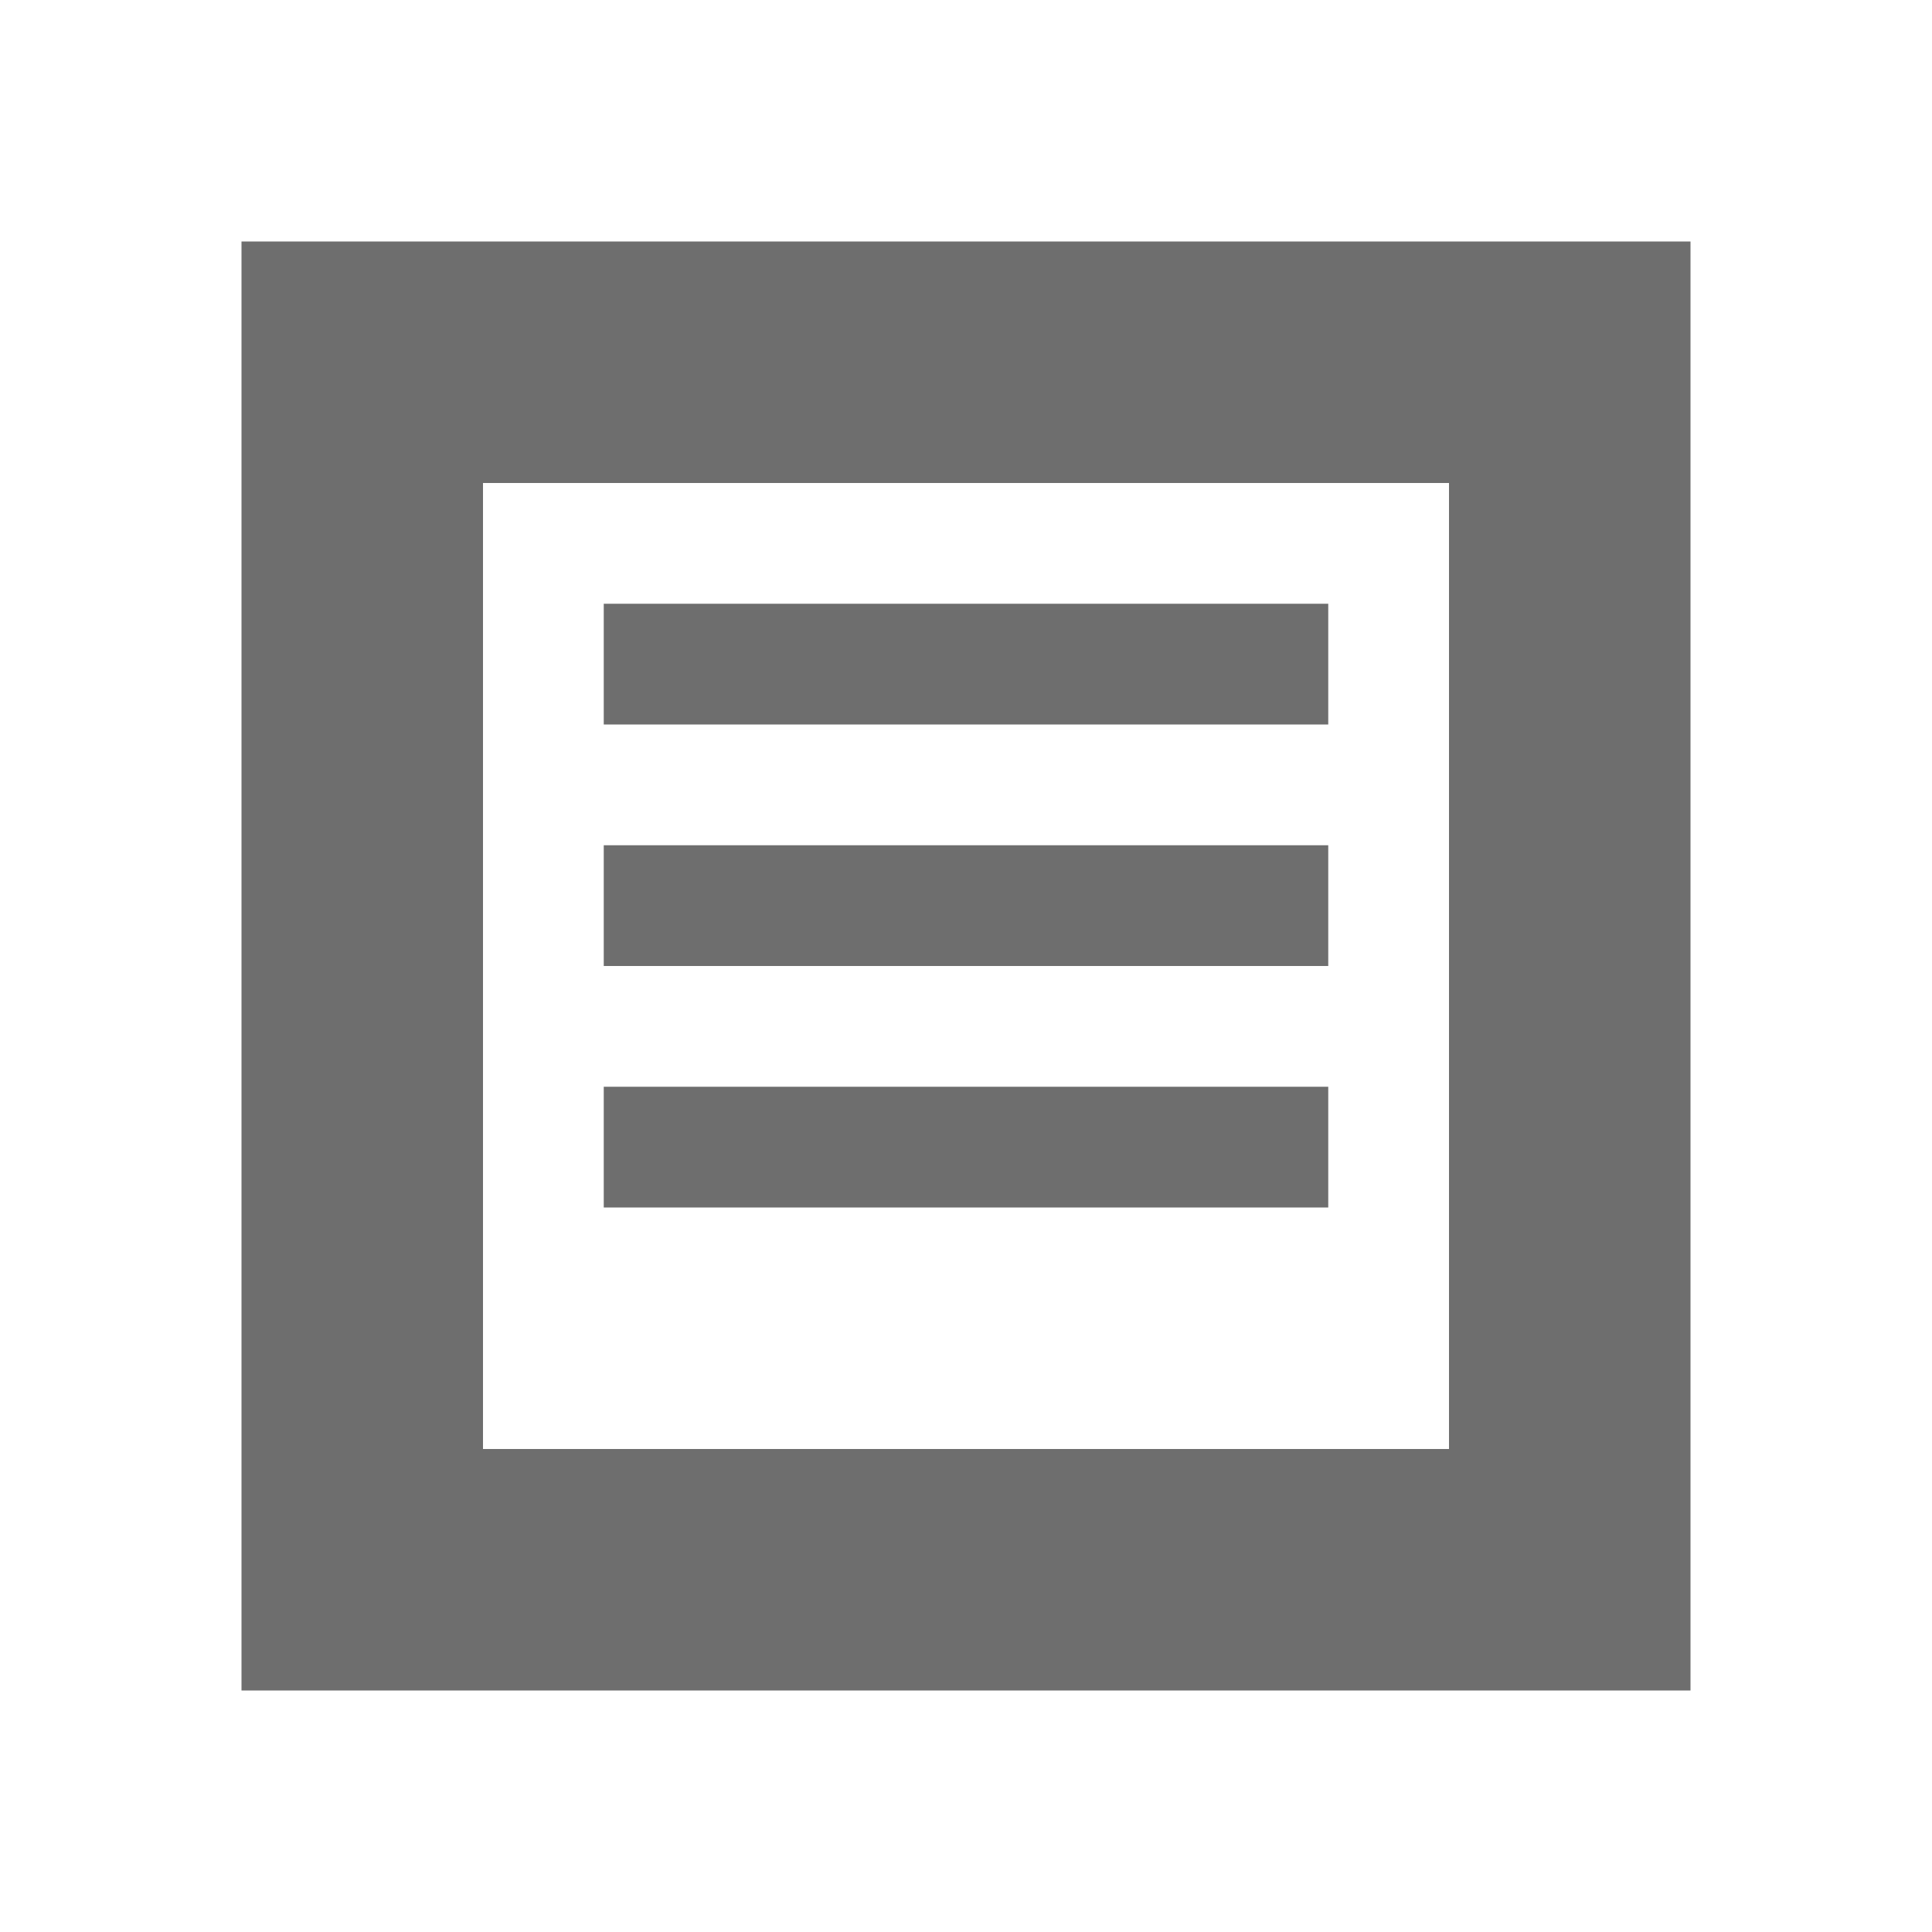
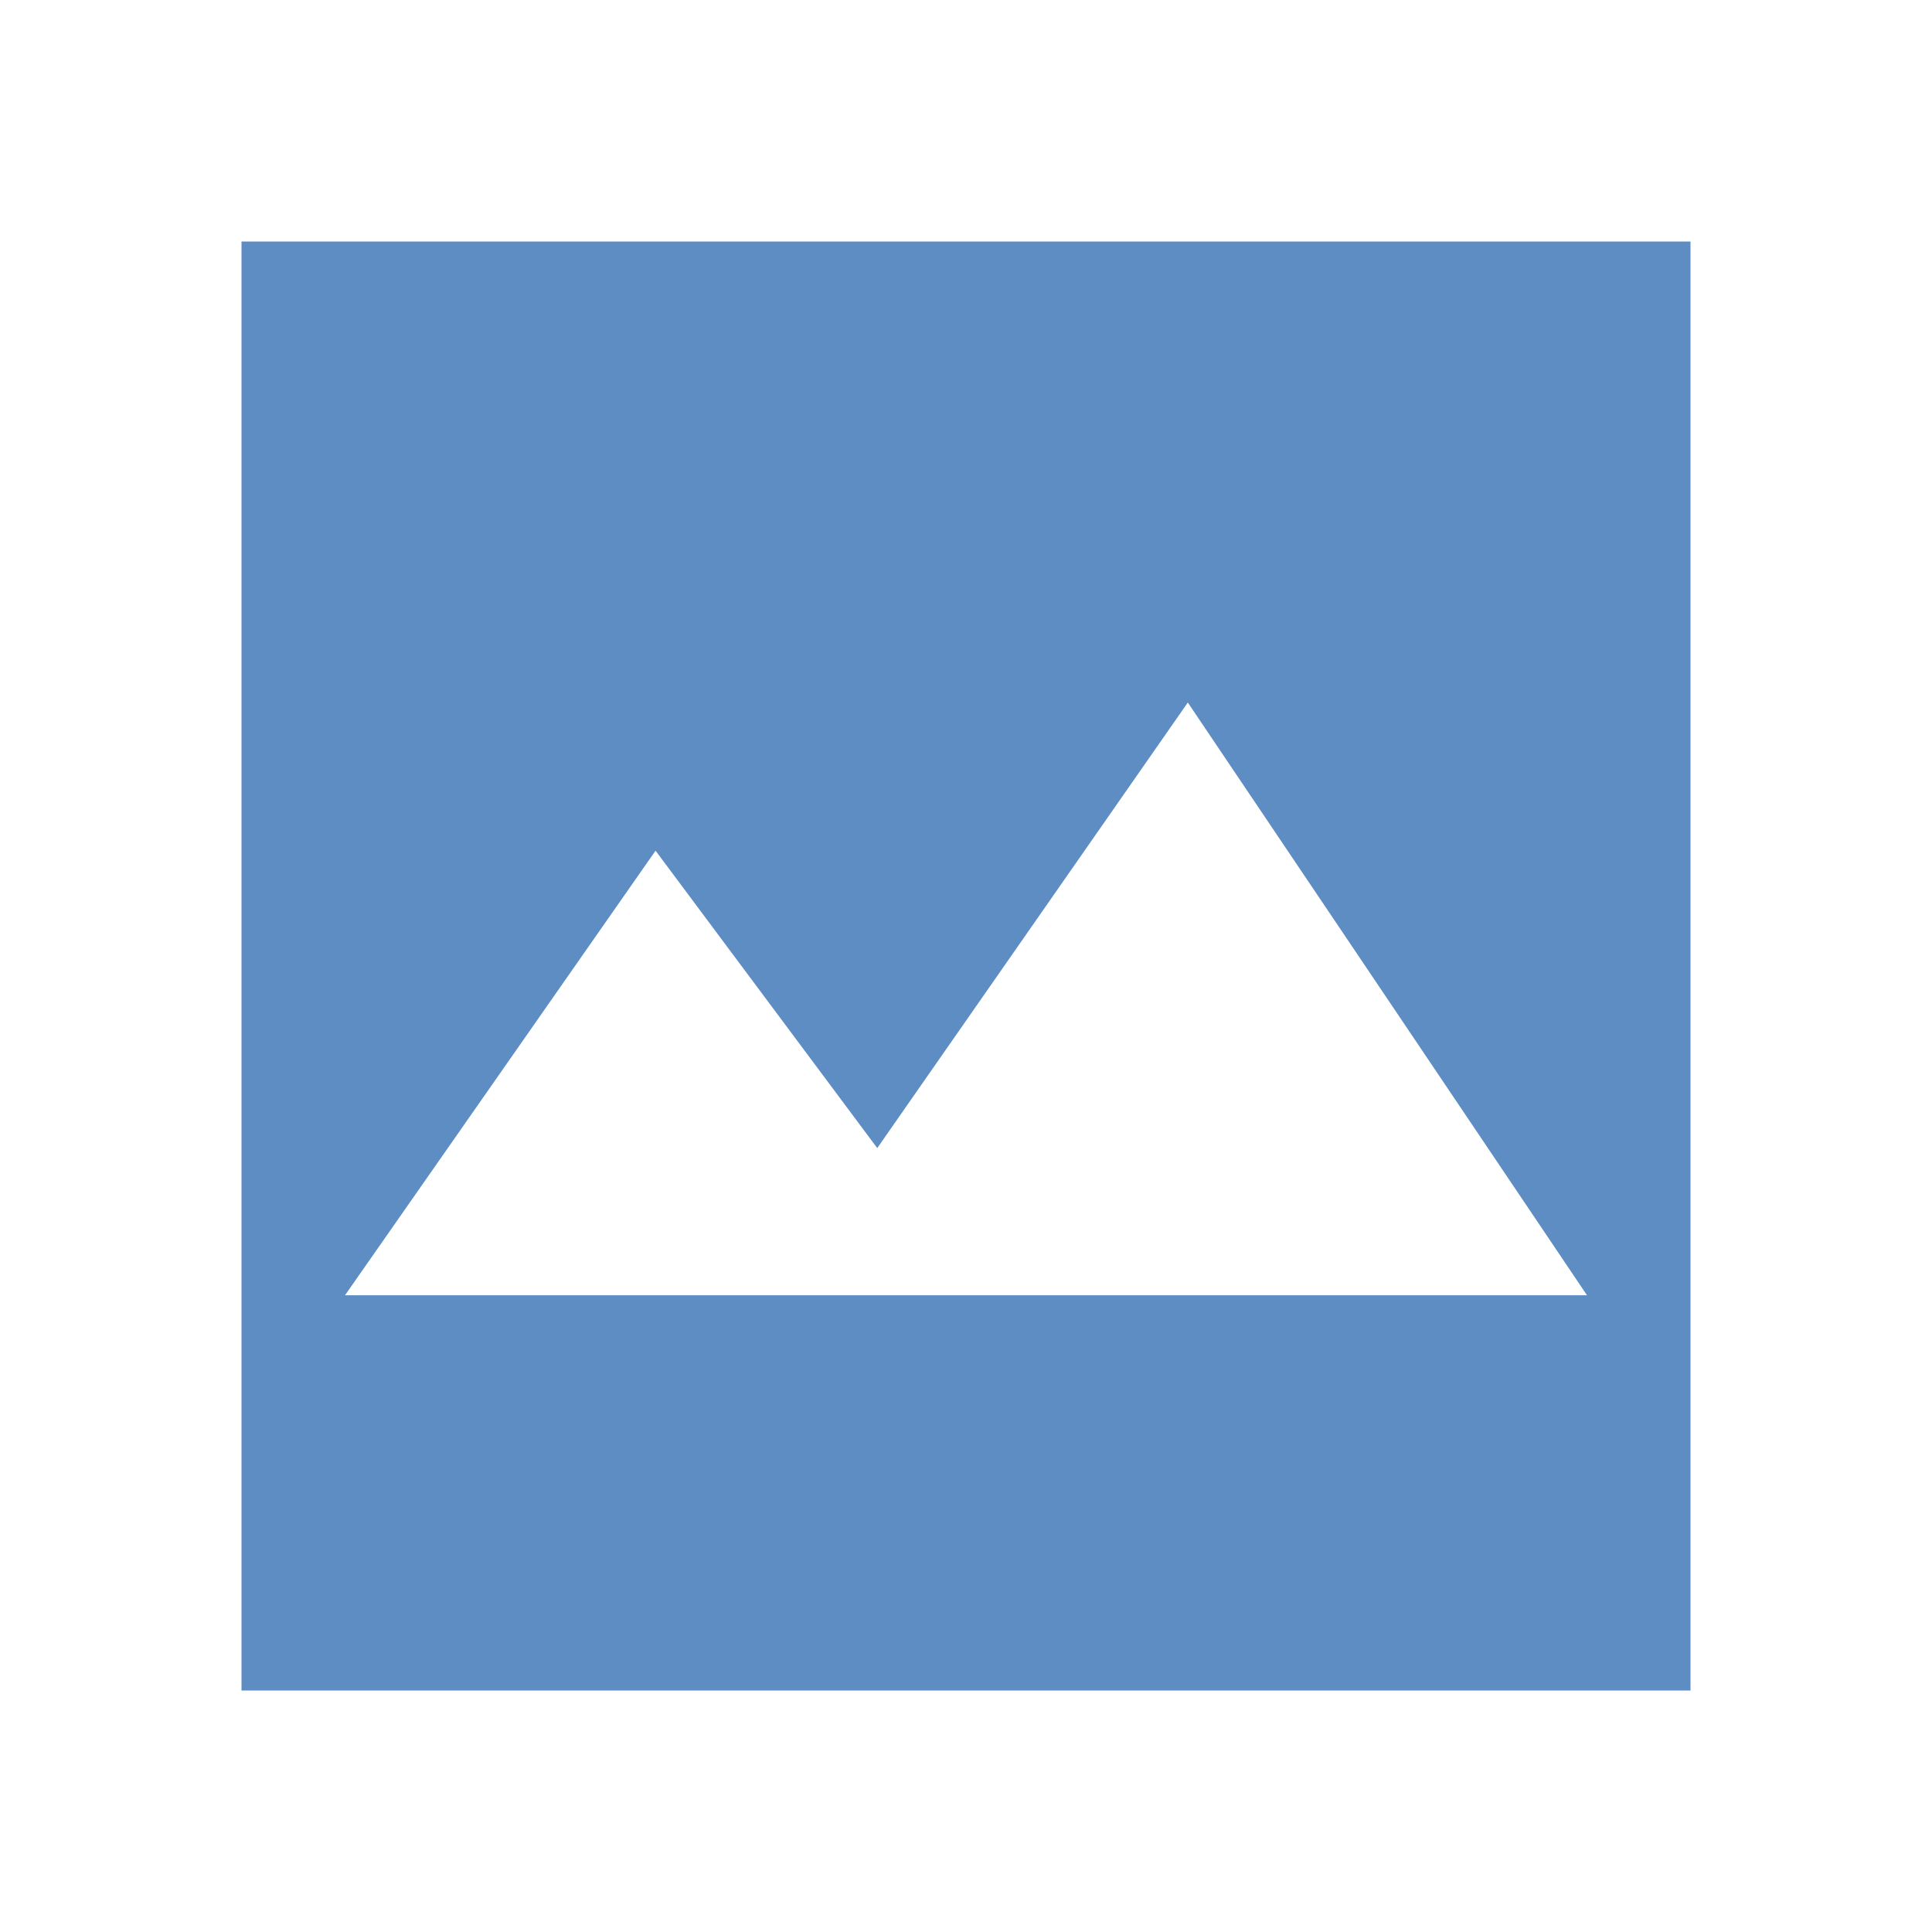
<svg xmlns="http://www.w3.org/2000/svg" width="16" height="16" viewBox="0 0 16 16">
-   <g fill="#6E6E6E" fill-rule="evenodd" transform="translate(2 2)">
-     <rect width="6" height="1" x="3" y="3" />
-     <rect width="6" height="1" x="3" y="5" />
-     <rect width="6" height="1" x="3" y="7" />
-     <path d="M0,0 L12,0 L12,12 L0,12 L0,0 Z M2,2 L2,10 L10,10 L10,2 L2,2 Z" />
-   </g>
+   <path fill="#5d8dc3" fill-rule="evenodd" d="M2,2 L14,2 L14,14 L2,14 L2,2 Z M5.429,7.045 L2.857,10.727 L13.143,10.727 L9.837,5.818 L7.265,9.508 L5.429,7.045 Z" />
</svg>
